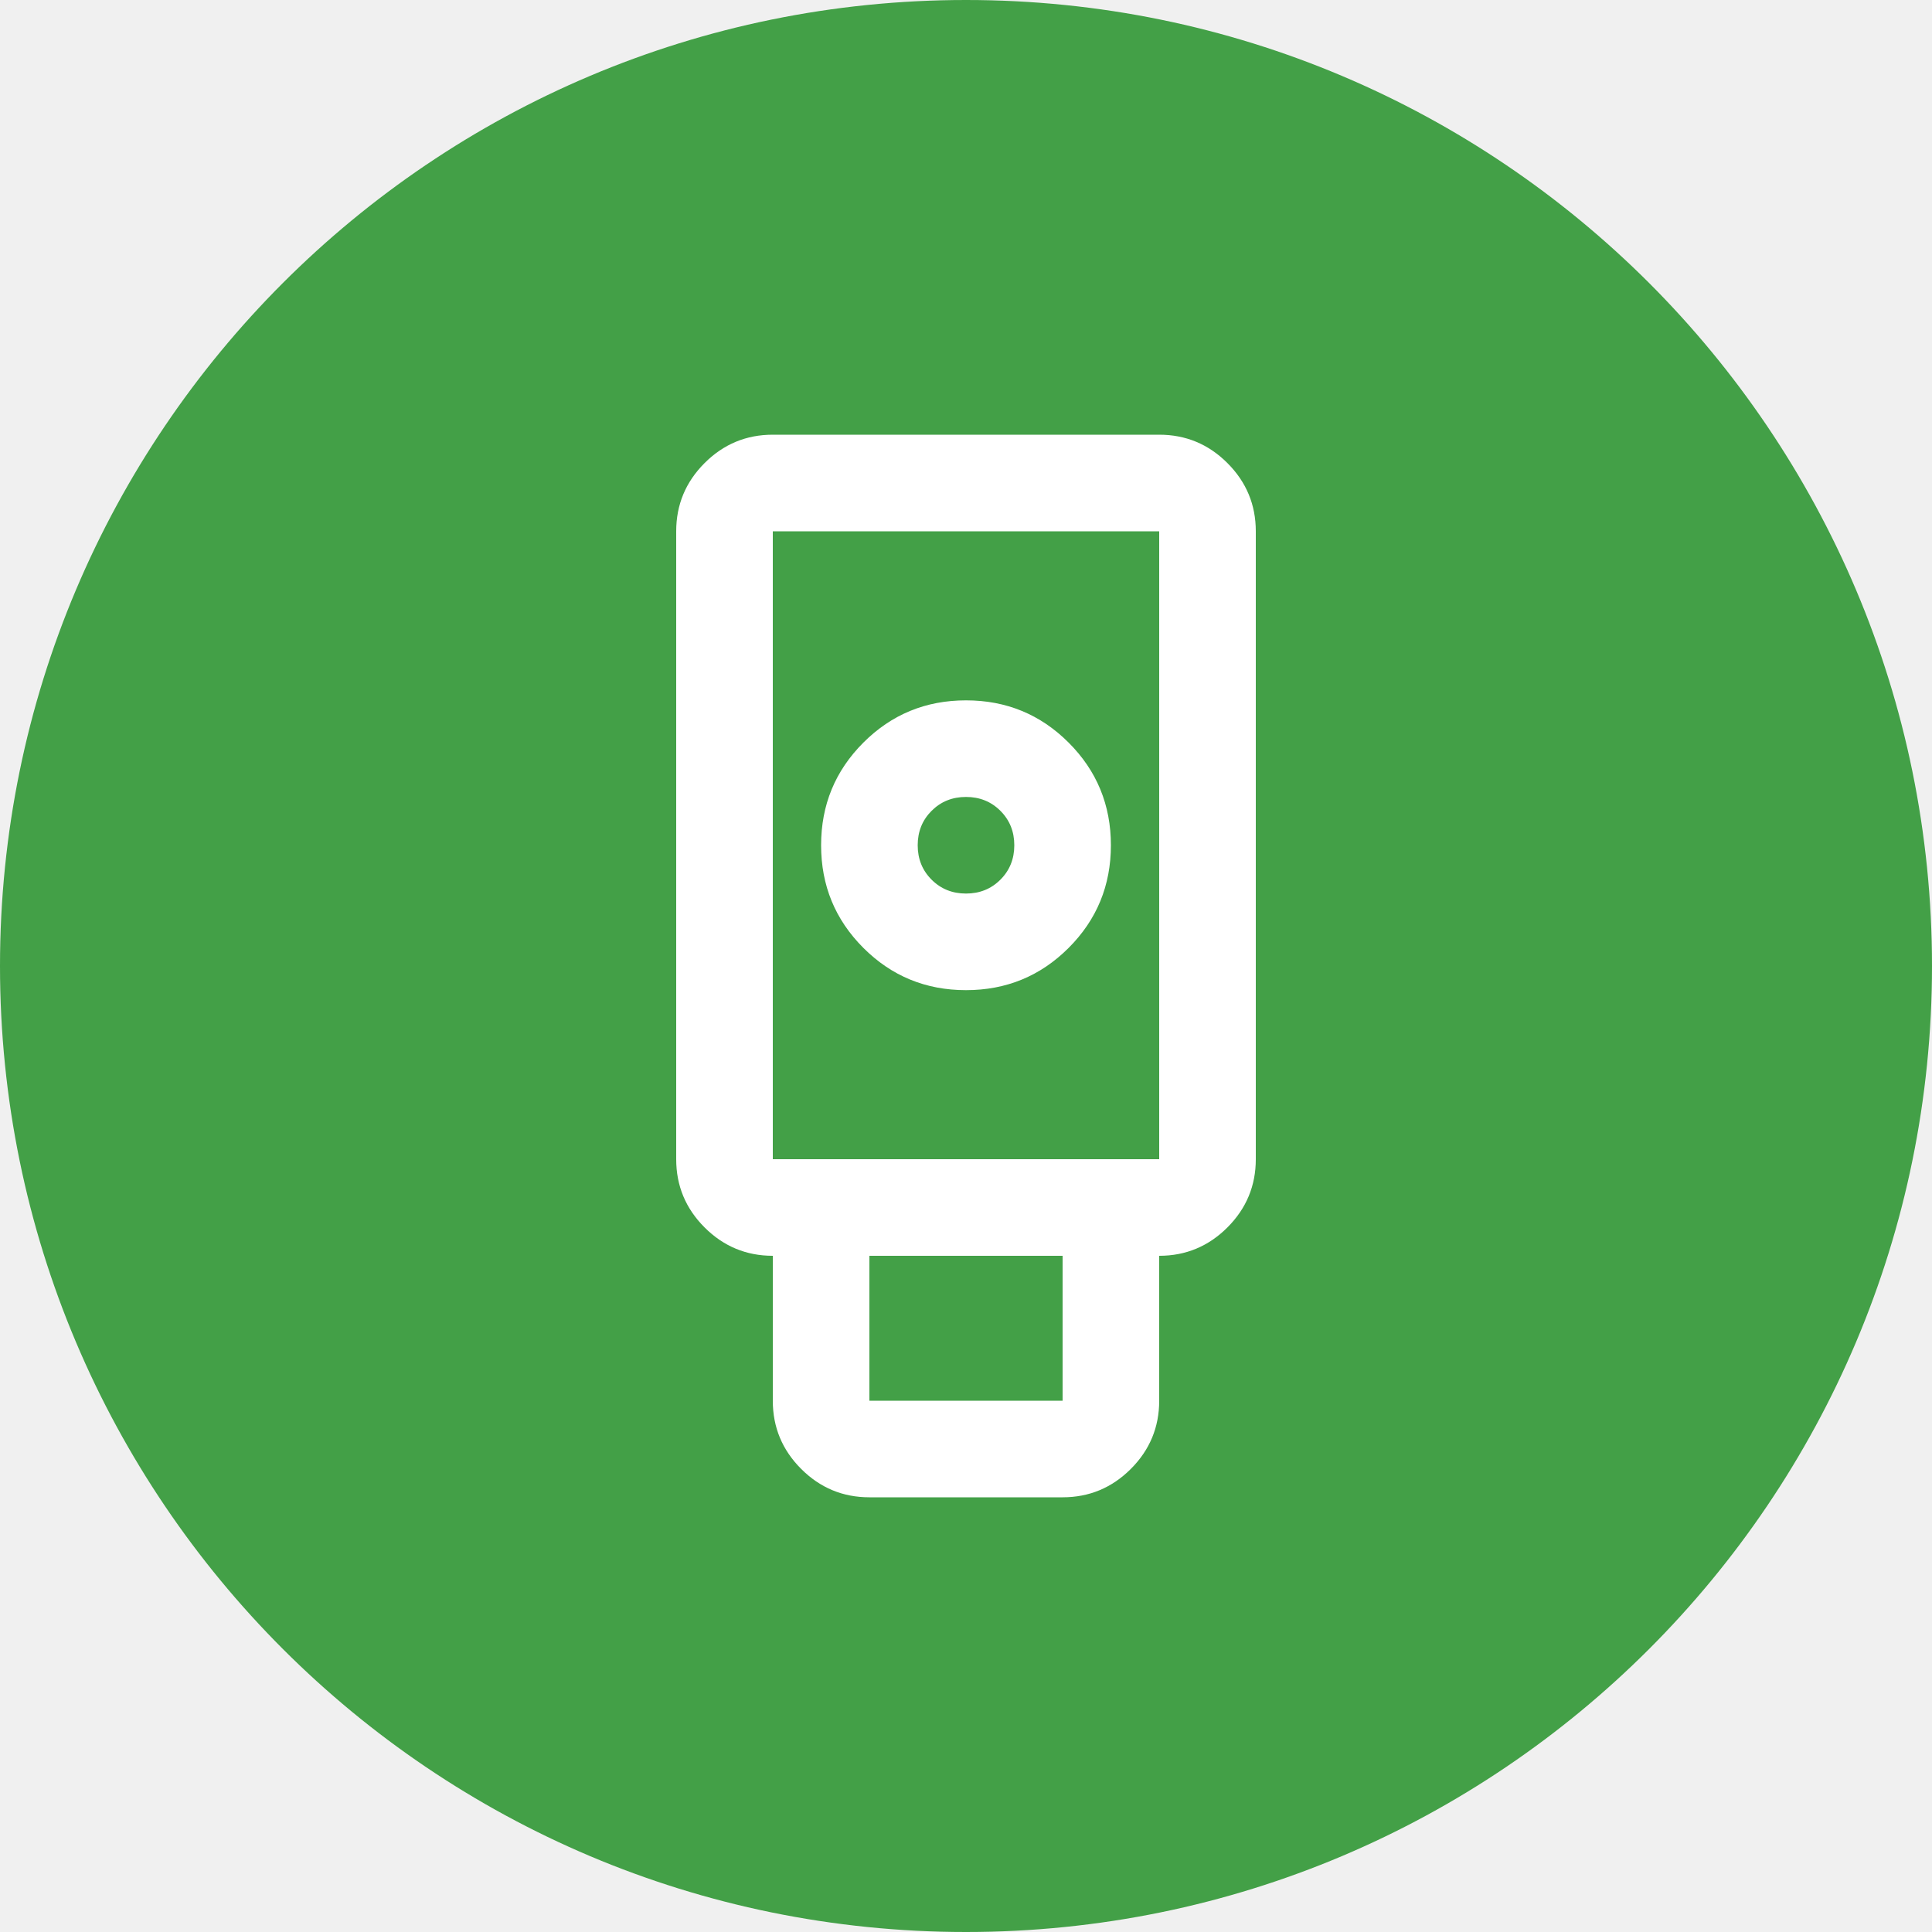
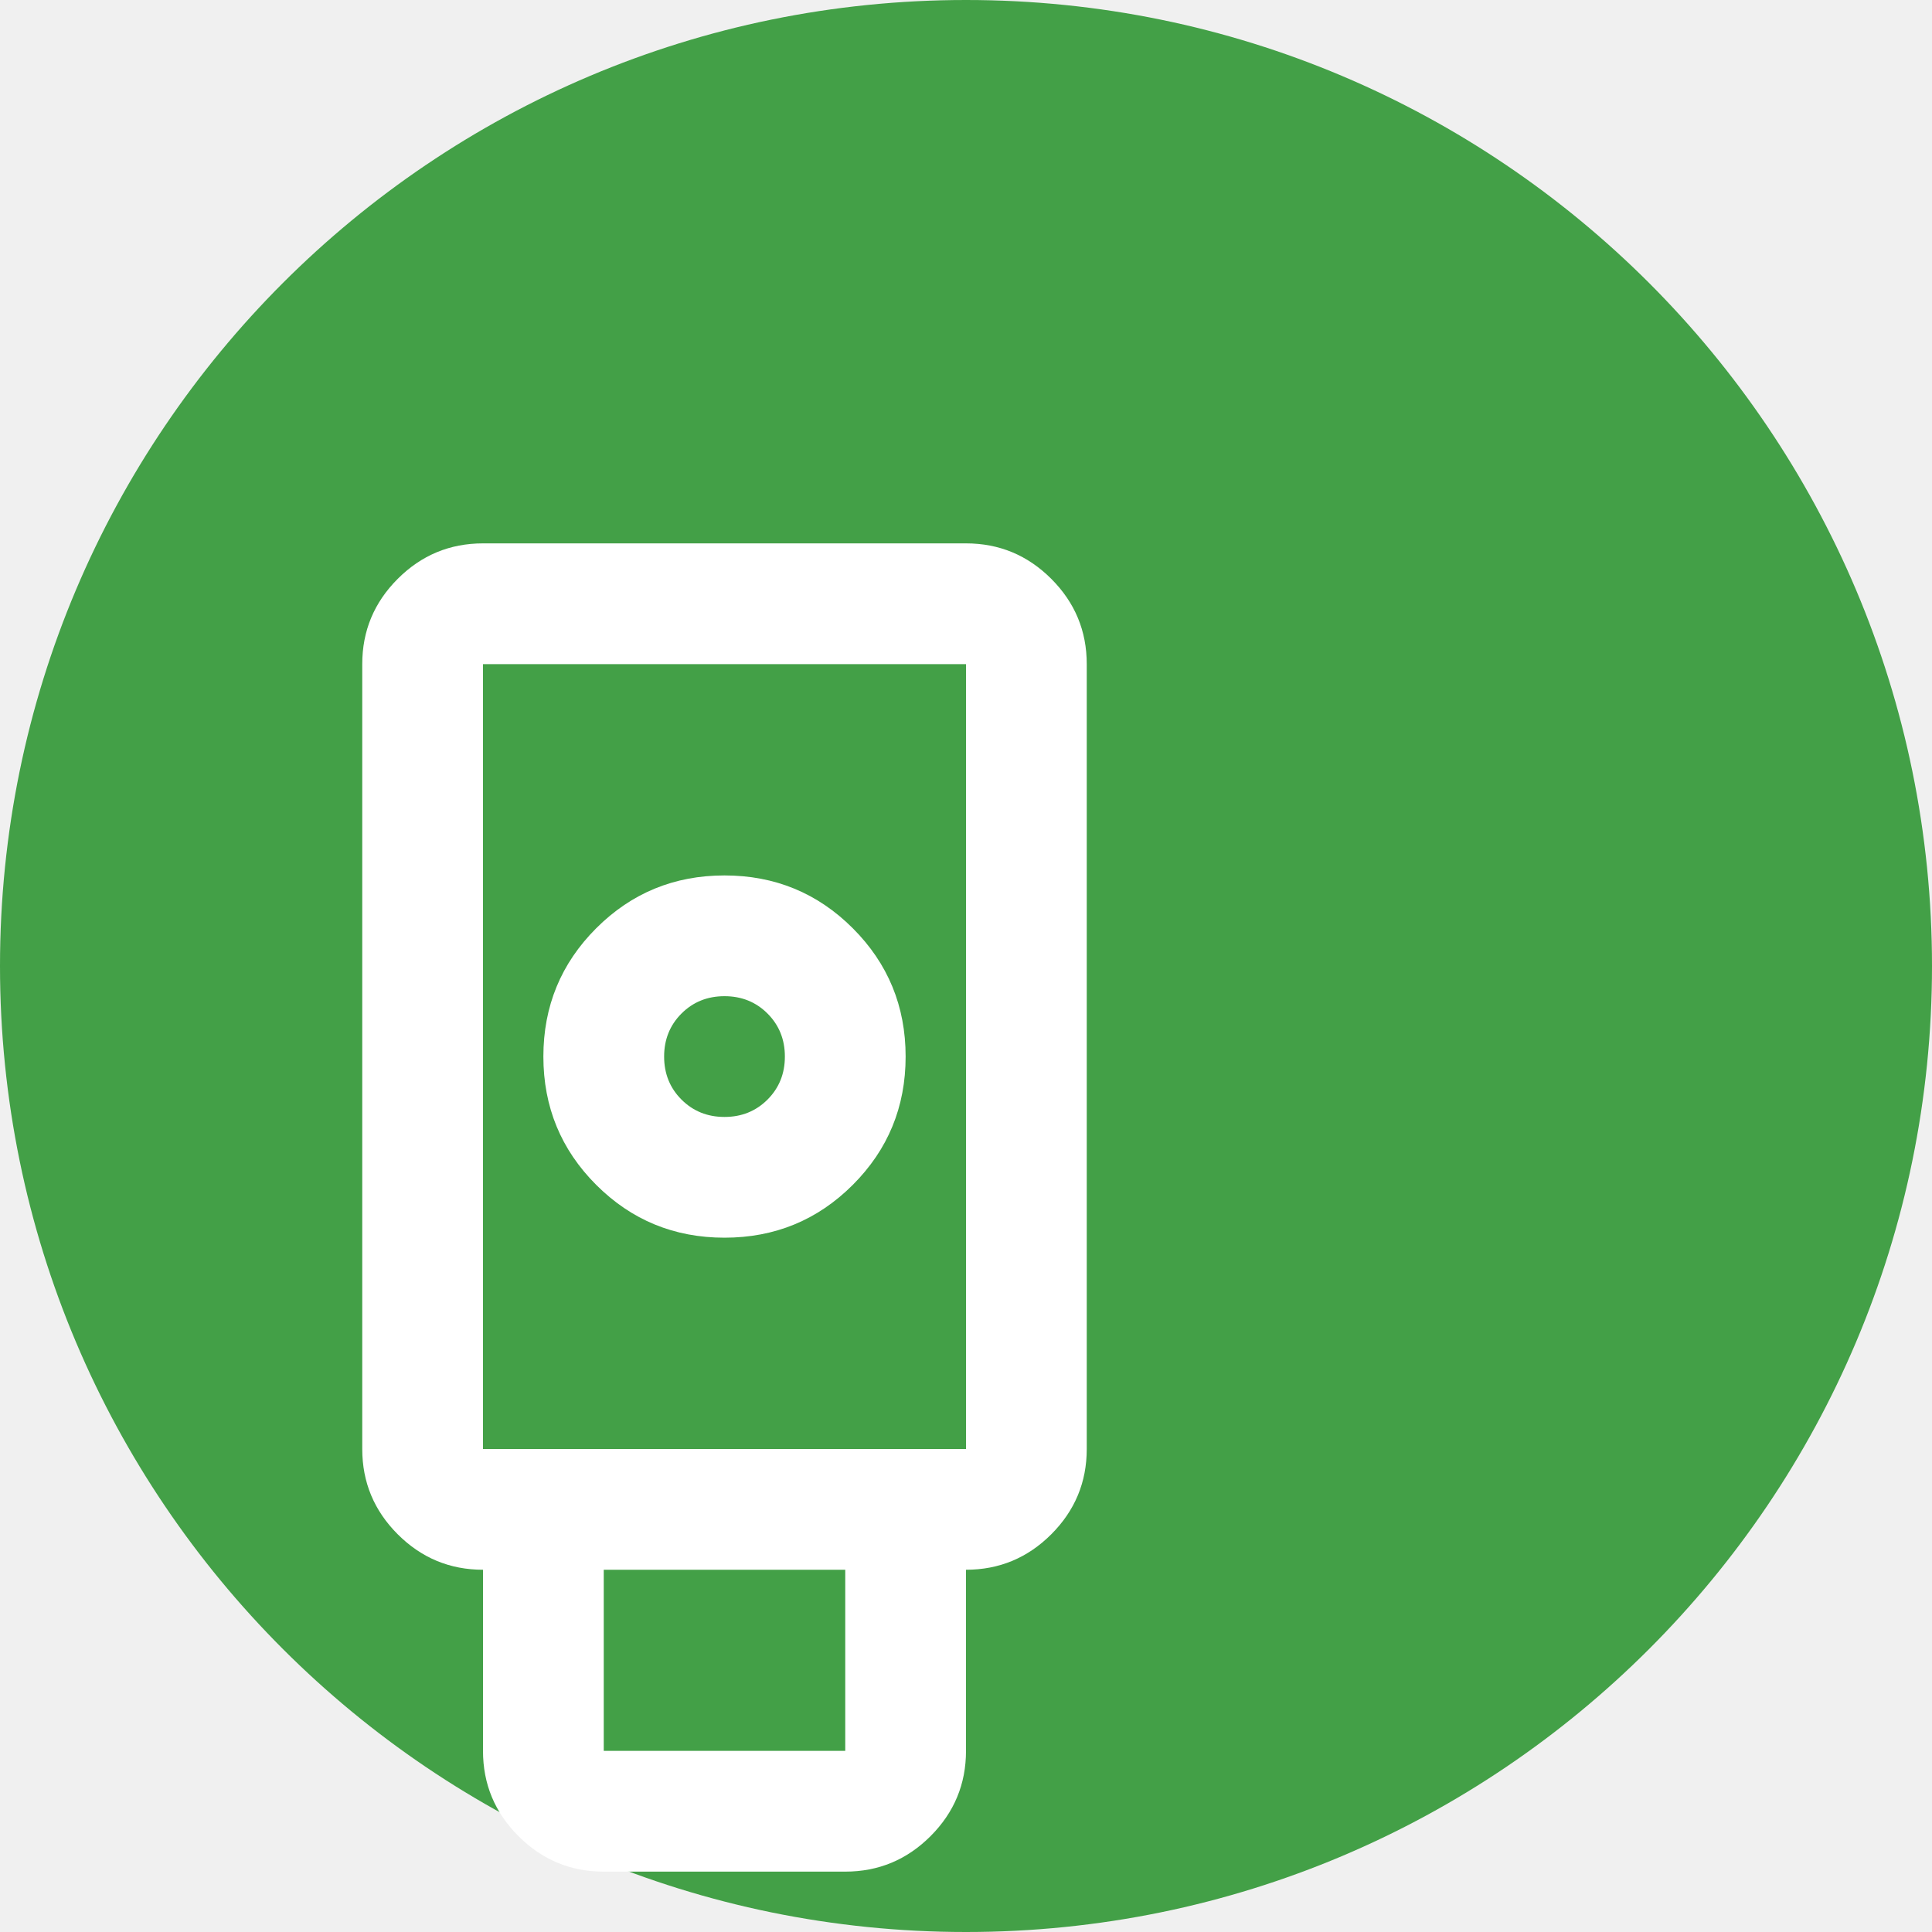
<svg xmlns="http://www.w3.org/2000/svg" width="24" height="24" viewBox="0 -960 960 960">
  <circle fill="#43A047" cx="50%" cy="-50%" r="50%" />
-   <g transform="translate(192 -192) scale(0.6 0.6)">
+   <g transform-origin="480 -480" transform="scale(0.75 0.75)">
    <path fill="#ffffff" d="M400-40q-33 0-56.5-23.5T320-120v-120q-33 0-56.5-23.5T240-320v-520q0-33 23.5-56.5T320-920h320q33 0 56.5 23.5T720-840v520q0 33-23.5 56.5T640-240v120q0 33-23.5 56.5T560-40H400Zm80-420q50 0 85-35t35-85q0-50-35-85t-85-35q-50 0-85 35t-35 85q0 50 35 85t85 35Zm-80 340h160v-120H400v120Zm-80-200h320v-520H320v520Zm160-220q-17 0-28.5-11.5T440-580q0-17 11.5-28.5T480-620q17 0 28.5 11.5T520-580q0 17-11.5 28.5T480-540ZM320-320h320-320Z" />
  </g>
</svg>
